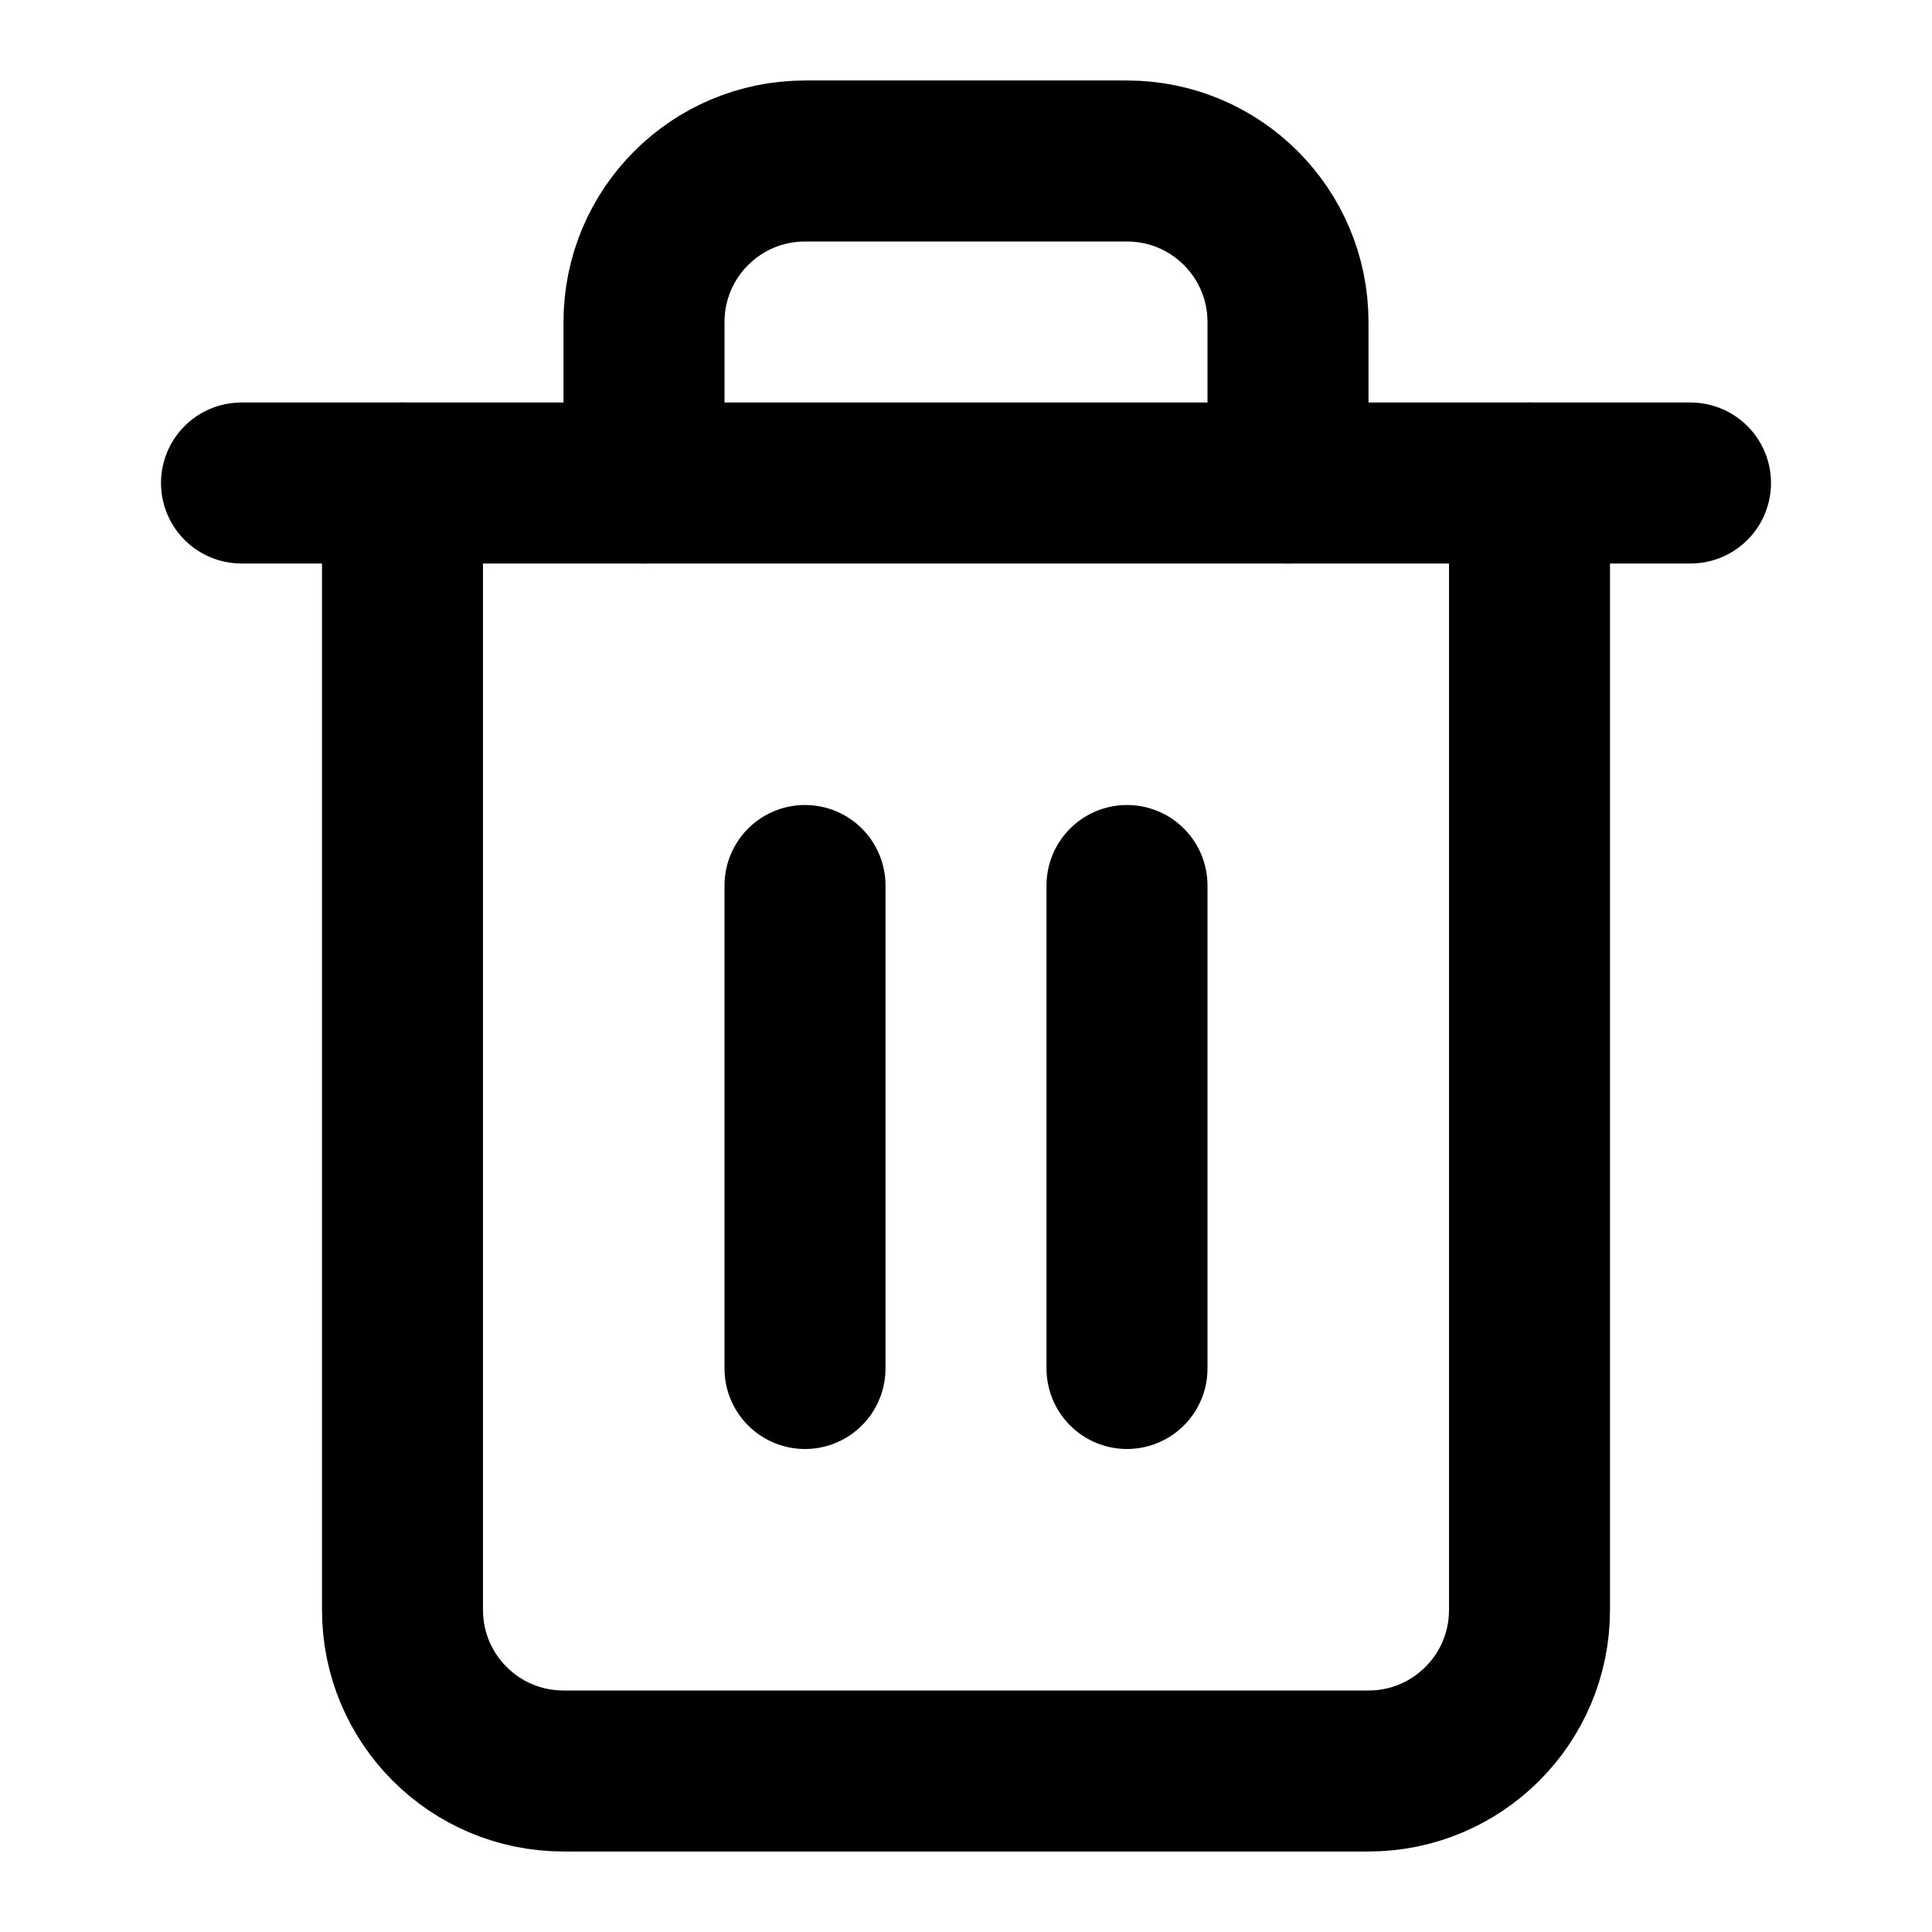
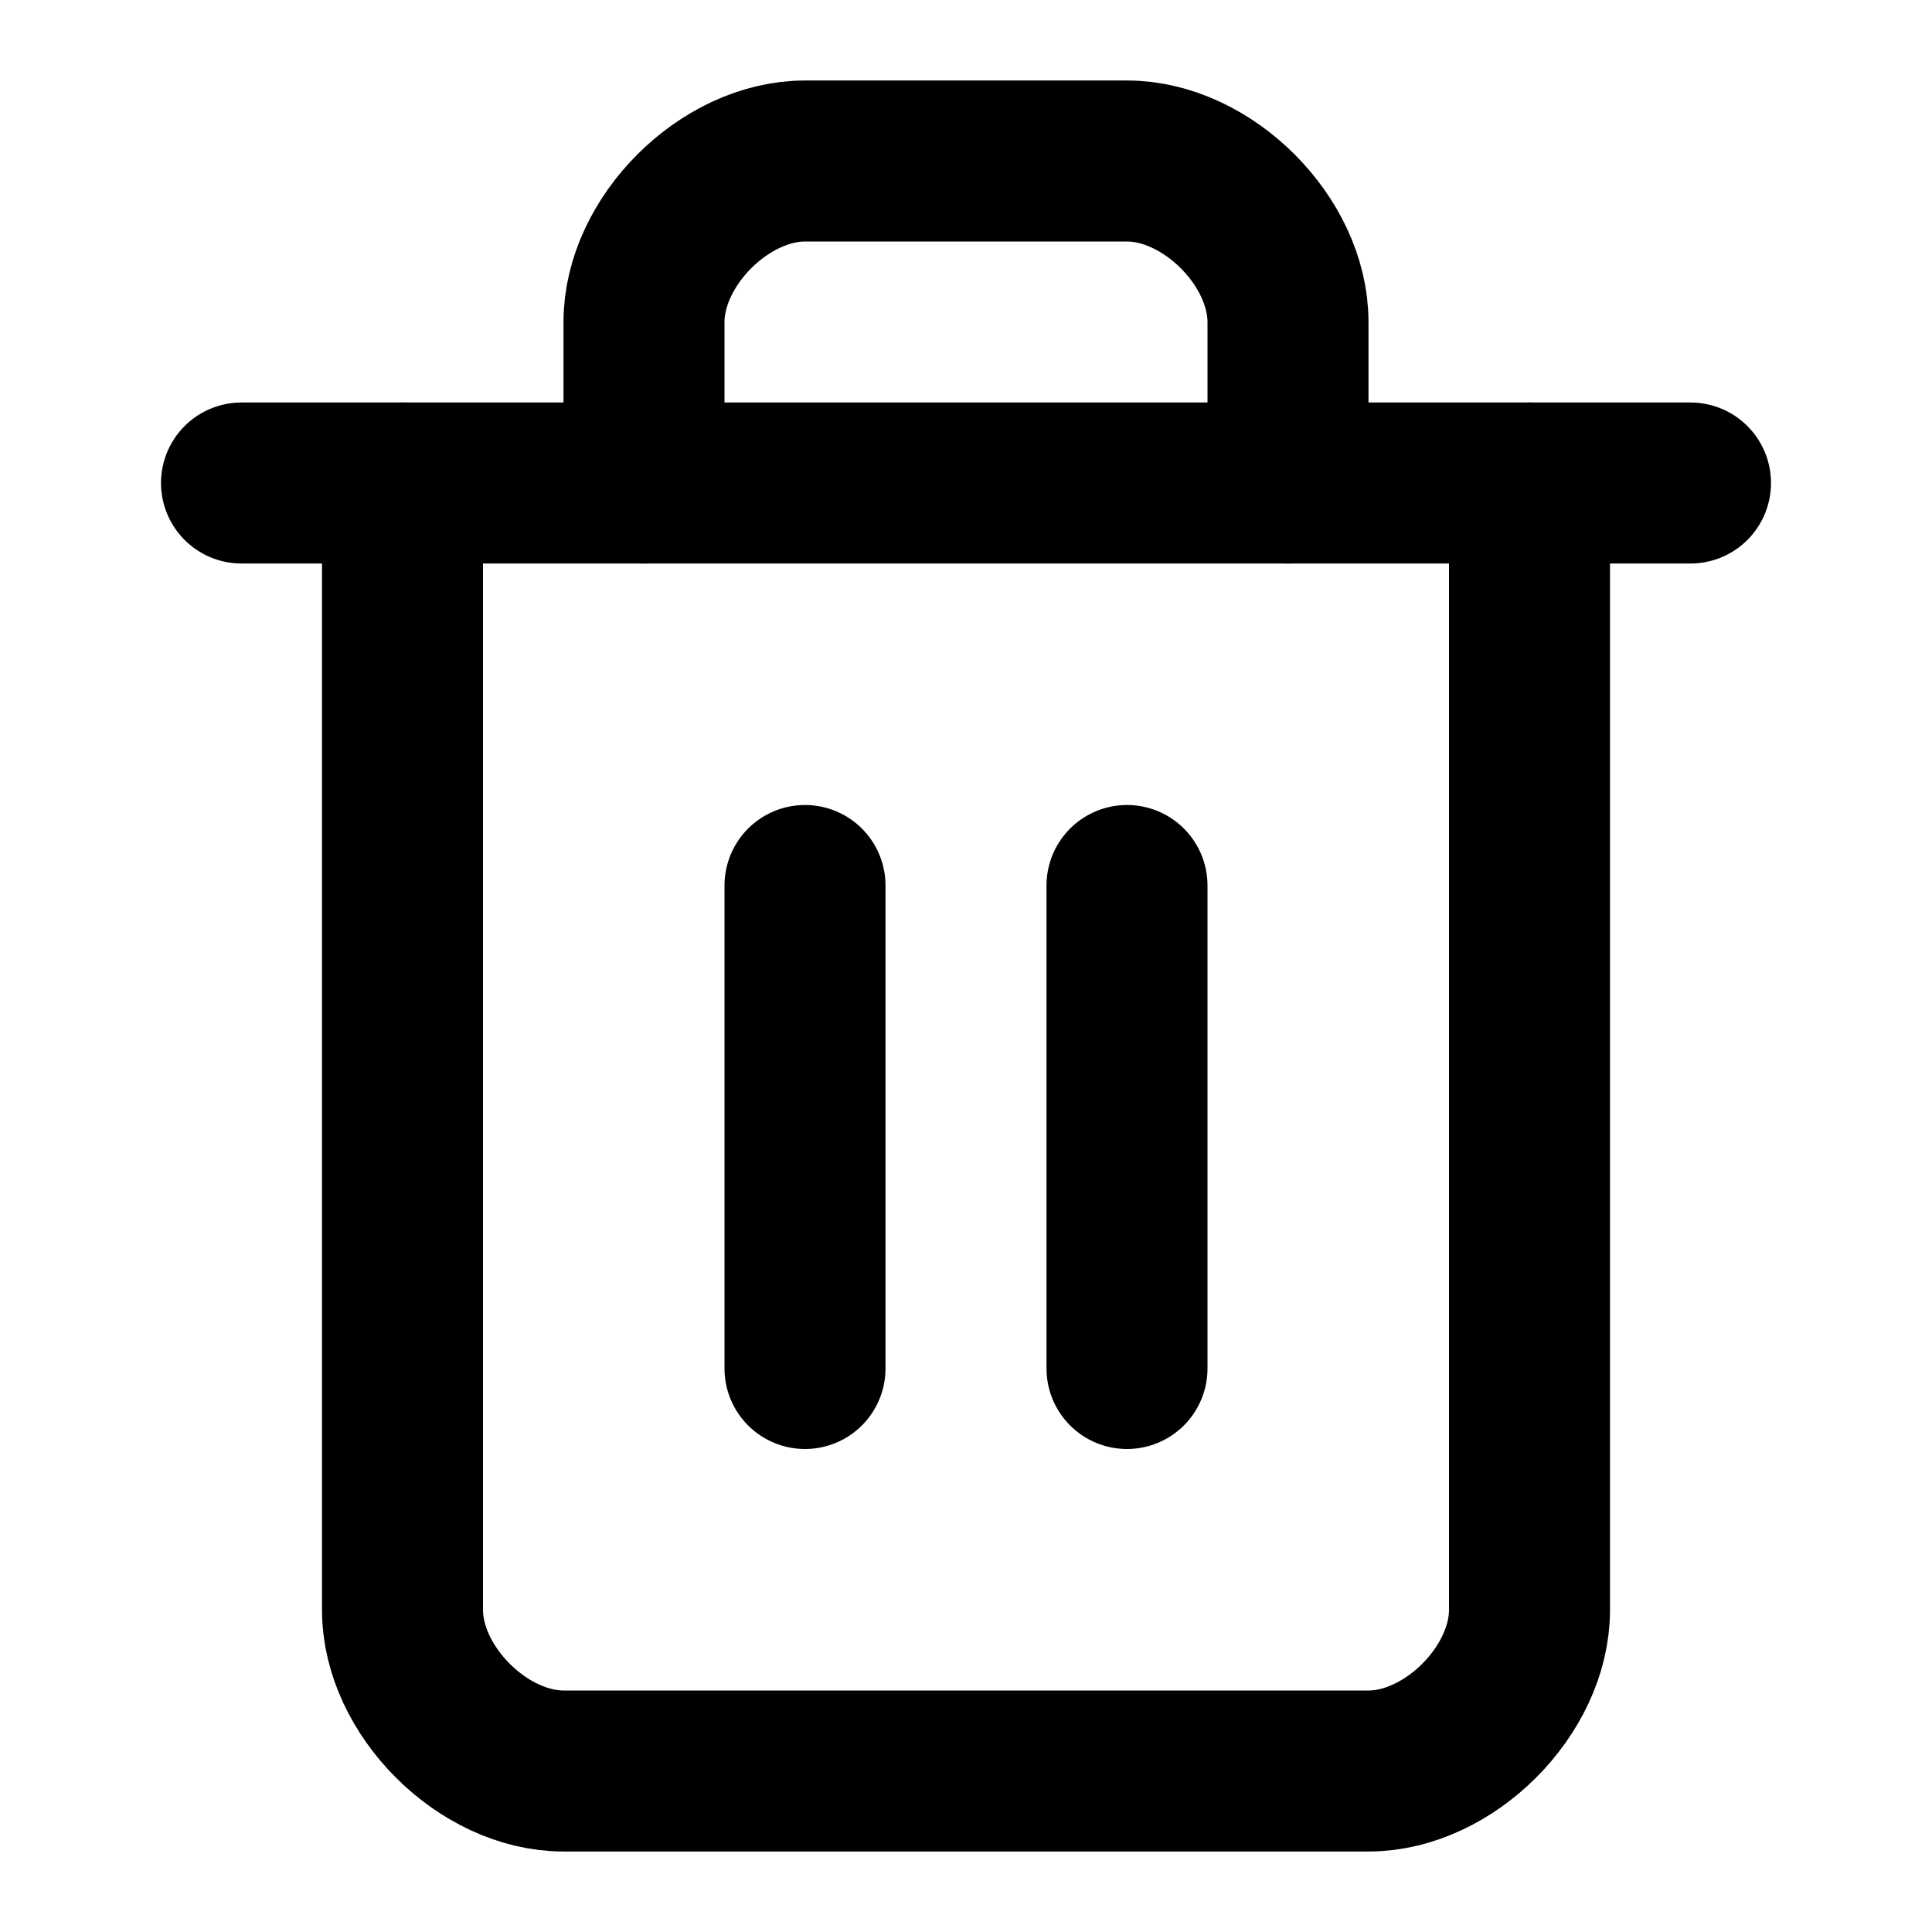
- <svg xmlns="http://www.w3.org/2000/svg" width="24" height="24" viewBox="0 0 24 24" fill="none" stroke="currentColor" stroke-width="2" stroke-linecap="round" stroke-linejoin="round">
-   <path d="M10 11v6" />
-   <path d="M14 11v6" />
-   <path d="M19 6v14a2 2 0 0 1-2 2H7a2 2 0 0 1-2-2V6" />
+ <svg xmlns="http://www.w3.org/2000/svg" class="lucide lucide-trash-2" width="24" height="24" viewBox="0 0 24 24" fill="none" stroke="currentColor" stroke-width="2" stroke-linecap="round" stroke-linejoin="round">
  <path d="M3 6h18" />
-   <path d="M8 6V4a2 2 0 0 1 2-2h4a2 2 0 0 1 2 2v2" />
+   <path d="M19 6v14c0 1-1 2-2 2H7c-1 0-2-1-2-2V6" />
+   <path d="M8 6V4c0-1 1-2 2-2h4c1 0 2 1 2 2v2" />
+   <line x1="10" x2="10" y1="11" y2="17" />
+   <line x1="14" x2="14" y1="11" y2="17" />
</svg>
